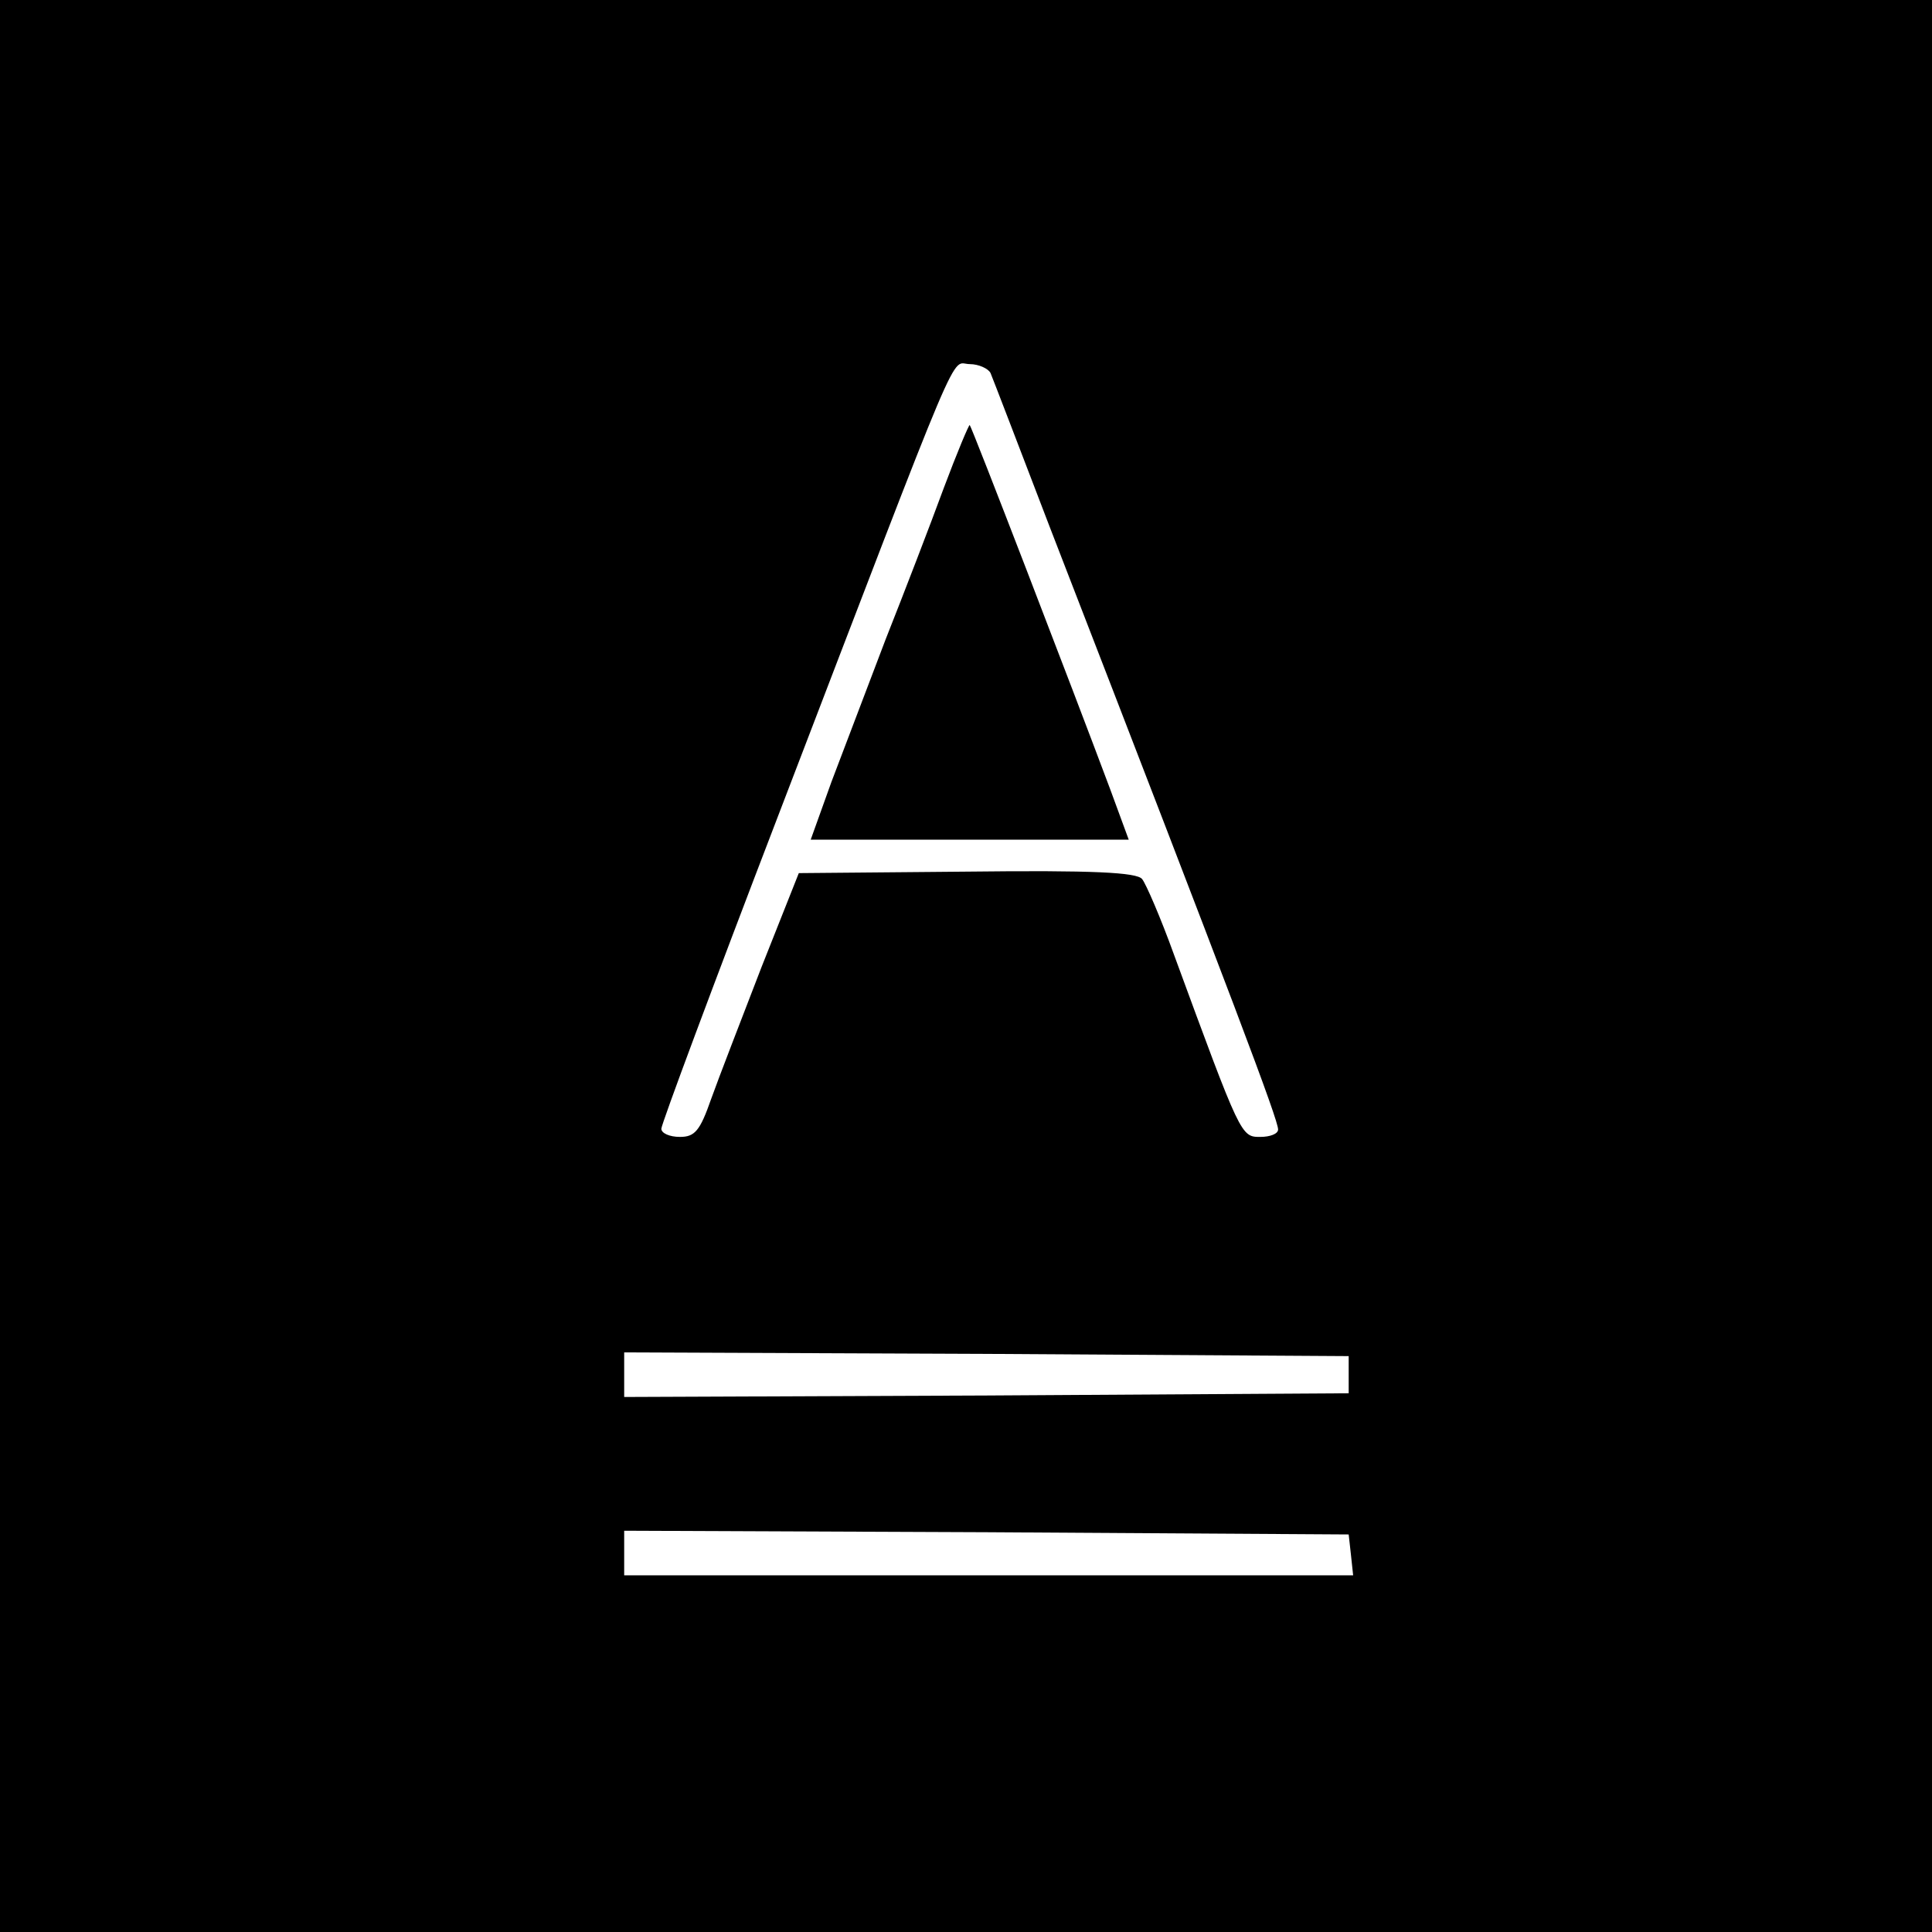
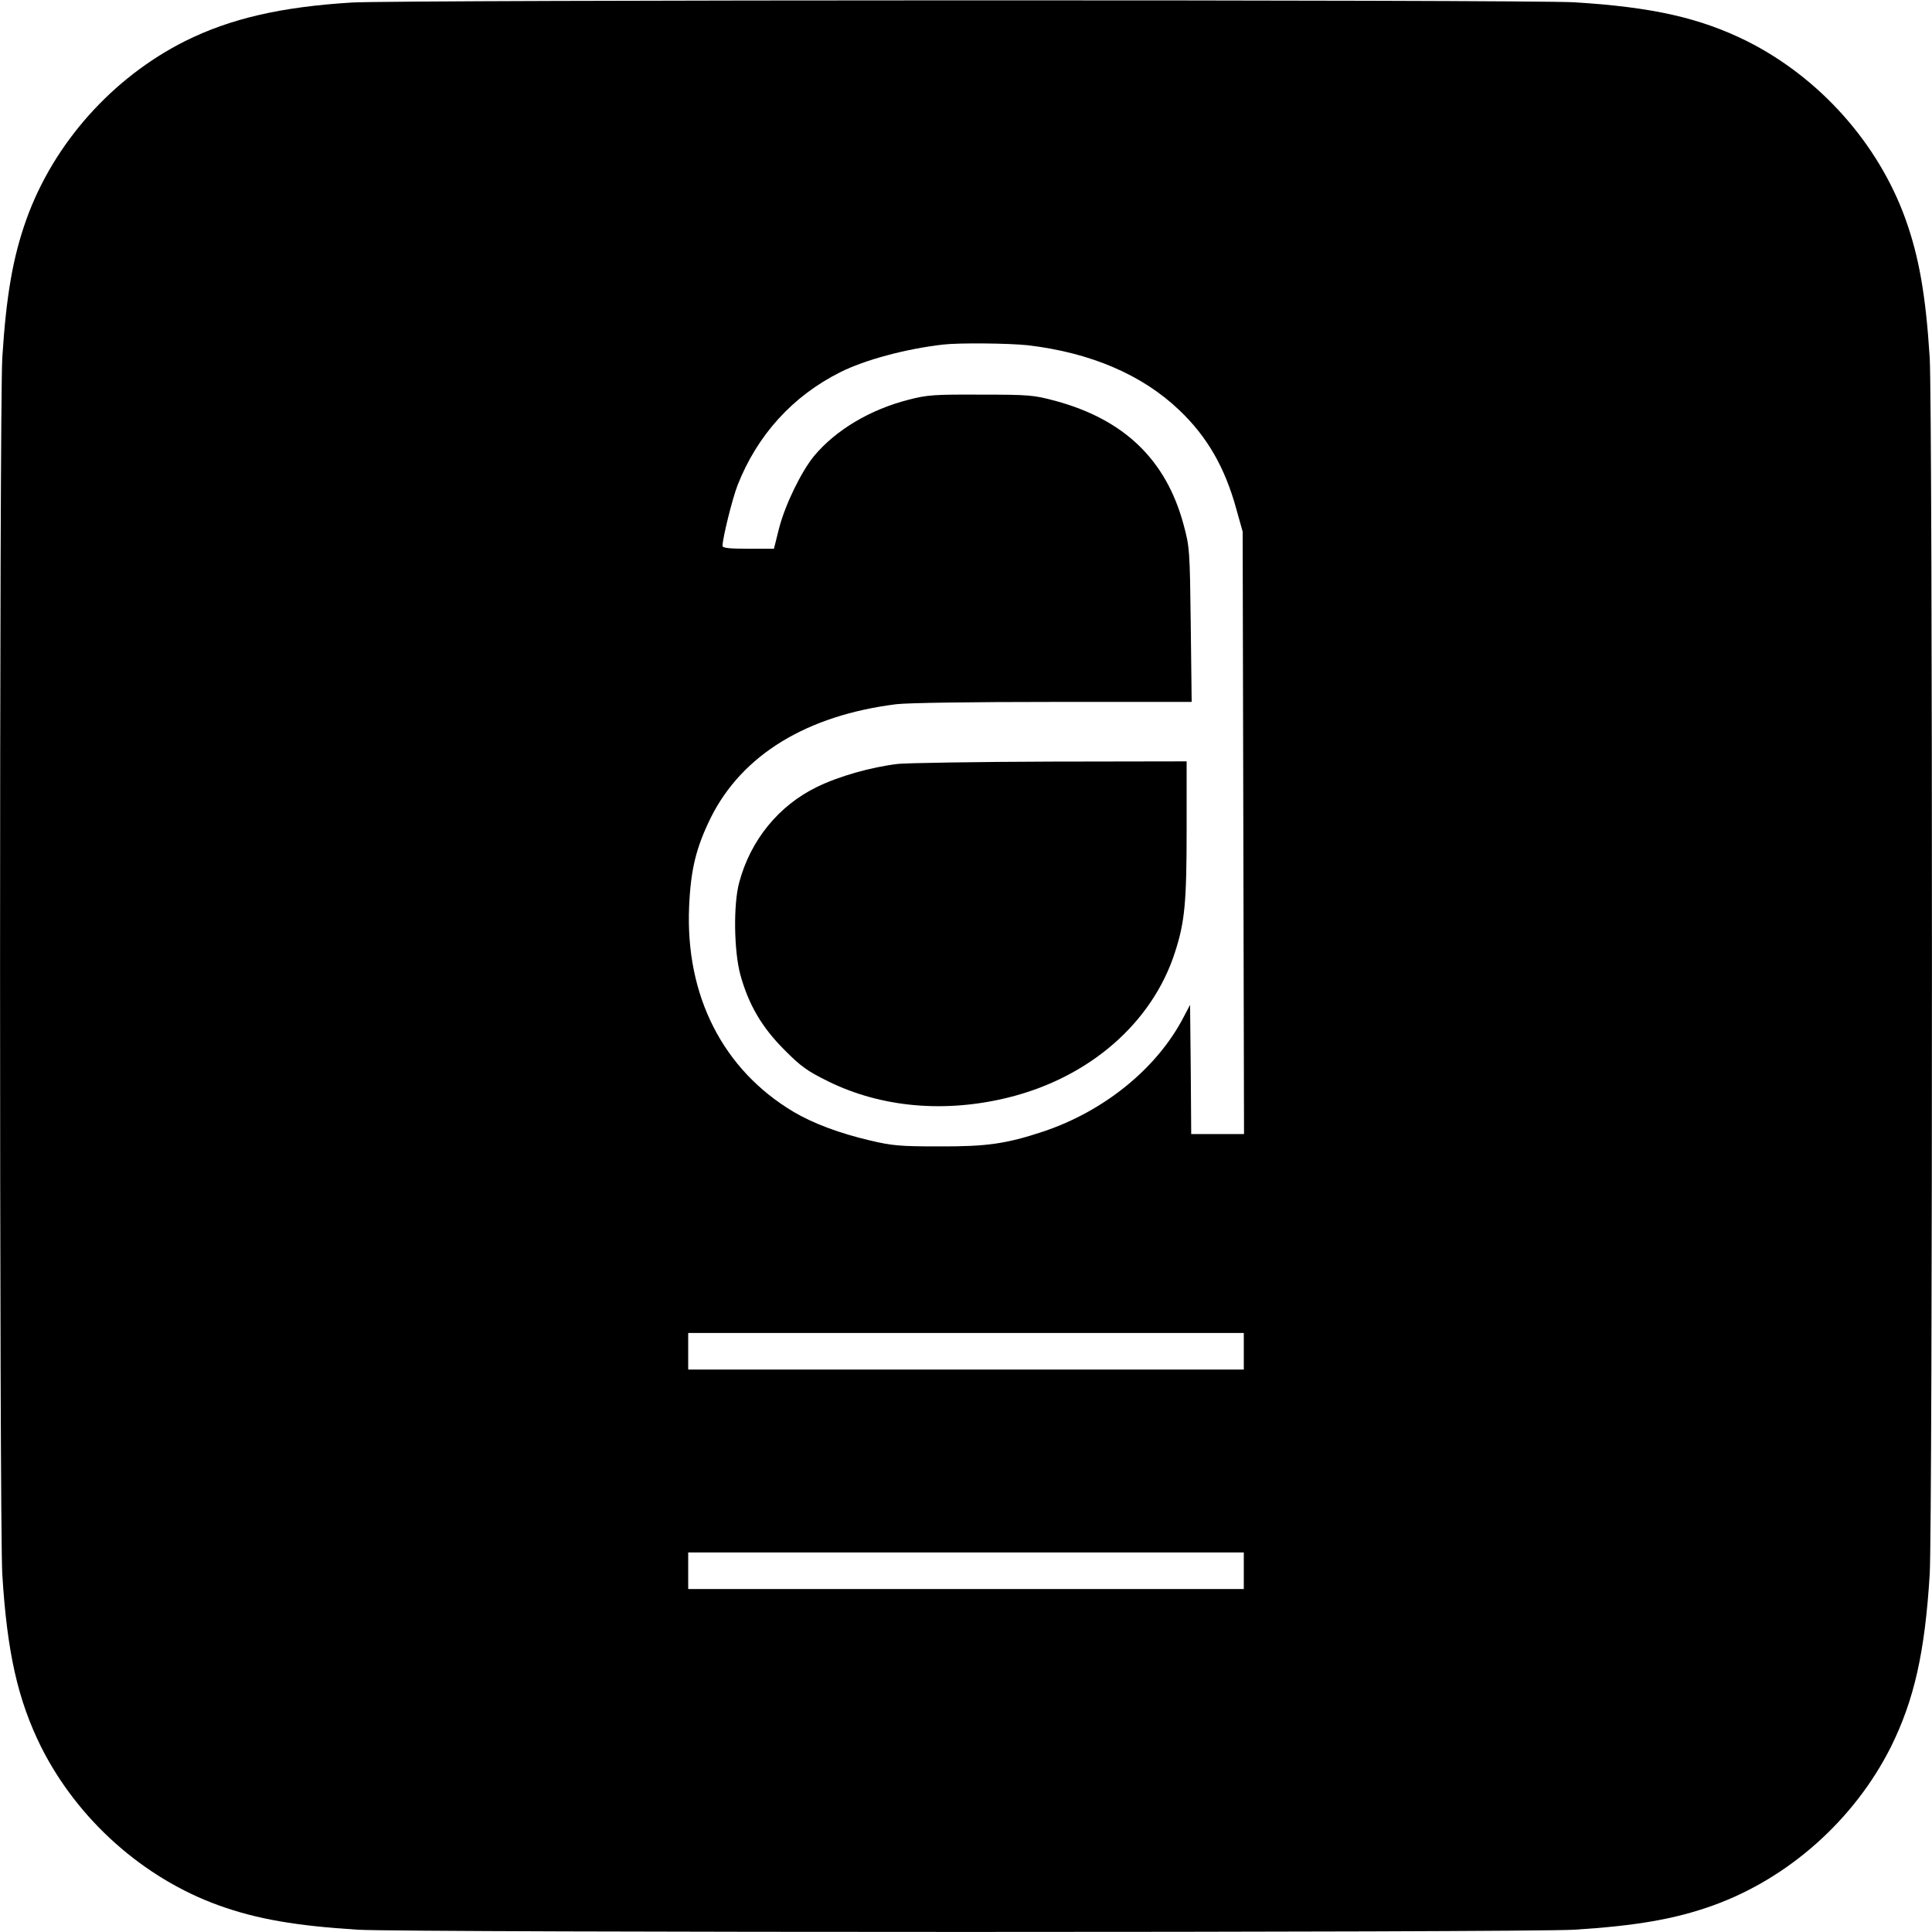
- <svg xmlns="http://www.w3.org/2000/svg" version="1.0" viewBox="0 0 260 260">
-   <path d="M0 130v130h260V0H0v130zm133.3-79.8c.3.7 3.9 10.1 8 20.8 25.1 64.8 30.7 79.7 30.7 81 0 .6-1.1 1-2.4 1-2.6 0-2.6 0-11.6-24.5-1.8-5-3.8-9.6-4.3-10.2-.7-.9-6.6-1.2-23.6-1l-22.6.2-5 12.6c-2.7 7-5.8 15-6.8 17.8-1.5 4.3-2.2 5.1-4.2 5.1-1.4 0-2.5-.5-2.5-1.1 0-.6 7-19.4 15.6-41.8C130.1 43.6 127.8 49 130.5 49c1.2 0 2.5.6 2.8 1.2zM181.5 185v2.5l-48.7.3-48.8.2v-6l48.8.2 48.7.3v2.5zm.3 24.2l.3 2.8H84v-6l48.8.2 48.7.3.3 2.7z" />
-   <path d="M127 65.7c-1.8 4.9-5.3 14-7.8 20.3-2.4 6.3-5.7 15-7.3 19.2l-2.8 7.8h42.8l-2.5-6.8c-5.2-13.9-18.6-48.7-18.9-49-.1-.1-1.7 3.7-3.5 8.5z" />
+ <svg xmlns="http://www.w3.org/2000/svg" version="1.0" viewBox="0 0 845 845">
+   <path d="M154 1.1C122.9 3 100.8 8.1 80.9 18 49.1 34 23.5 62.7 11.6 95.8c-6 16.7-8.9 33.7-10.6 60.7-1.3 23.1-1.3 508.9 0 532 2.1 34.3 6.8 55 17 75.6 16 31.8 44.7 57.4 77.8 69.3 16.7 6 33.7 8.9 60.7 10.6 23.1 1.3 508.9 1.3 532 0 27-1.7 44-4.6 60.7-10.6 33.1-11.9 61.8-37.5 77.8-69.3 10.2-20.6 14.9-41.3 17-75.6 1.3-23.1 1.3-508.9 0-532-1.7-27-4.6-44-10.6-60.7C821.5 62.7 795.9 34 764.1 18 743.5 7.8 722.8 3.1 688.5 1 668.1-.2 174.4-.1 154 1.1zM449.5 151c27.4 3.2 50.1 12.9 66.3 28.4 12.2 11.6 20 25.1 25 43.5l2.7 9.6.3 131.7.3 131.8H521l-.2-28.3-.3-28.2-2.9 5.5c-11.6 22.3-34.7 41-61.3 49.9-16.3 5.4-24.8 6.6-45.8 6.5-16.8 0-20.3-.3-30-2.6-13.2-3.1-24.8-7.4-33.4-12.5-30.9-18.4-47.4-50.8-45.7-89.8.7-16.3 3.1-26 9.6-39.1 13.7-27.3 41.9-44.5 81-49.4 5-.6 32.9-1 68.8-1h60.4l-.4-33.8c-.4-32.6-.5-34-3.1-43.6-7.6-28.4-25.9-46.1-56.2-54.3-9.4-2.5-11.3-2.7-32.5-2.7-20.2-.1-23.4.1-31.5 2.2-16.9 4.3-31.9 13.2-41.5 24.7-5.6 6.9-12.6 21.2-15.3 31.7l-2.2 8.8h-11.2c-8.4 0-11.3-.3-11.3-1.3.1-3.6 4.3-20.6 6.6-26.5 8.6-21.9 24.1-39 44.9-49.4 10.5-5.3 28.4-10.2 45-12.1 6.7-.8 28.6-.6 37 .3zM544 591v8H301v-16h243v8zm0 96v8H301v-16h243v8z" />
+   <path d="M392.8 334.1c-11.8 1.4-25.9 5.4-35.5 10.1-16.7 8.1-29.1 23.3-34 41.8-2.6 9.6-2.3 29.9.5 40.3 3.6 13.1 9.4 23 19.2 32.8 7.3 7.4 10.2 9.4 19.1 13.8 23.3 11.5 51.2 14 79 7.1 35.5-8.8 62.9-32.7 72.8-63.5 4.3-13.3 5.1-21.6 5.1-54.1V333l-59.2.1c-32.6.1-62.7.6-67 1z" />
</svg>
